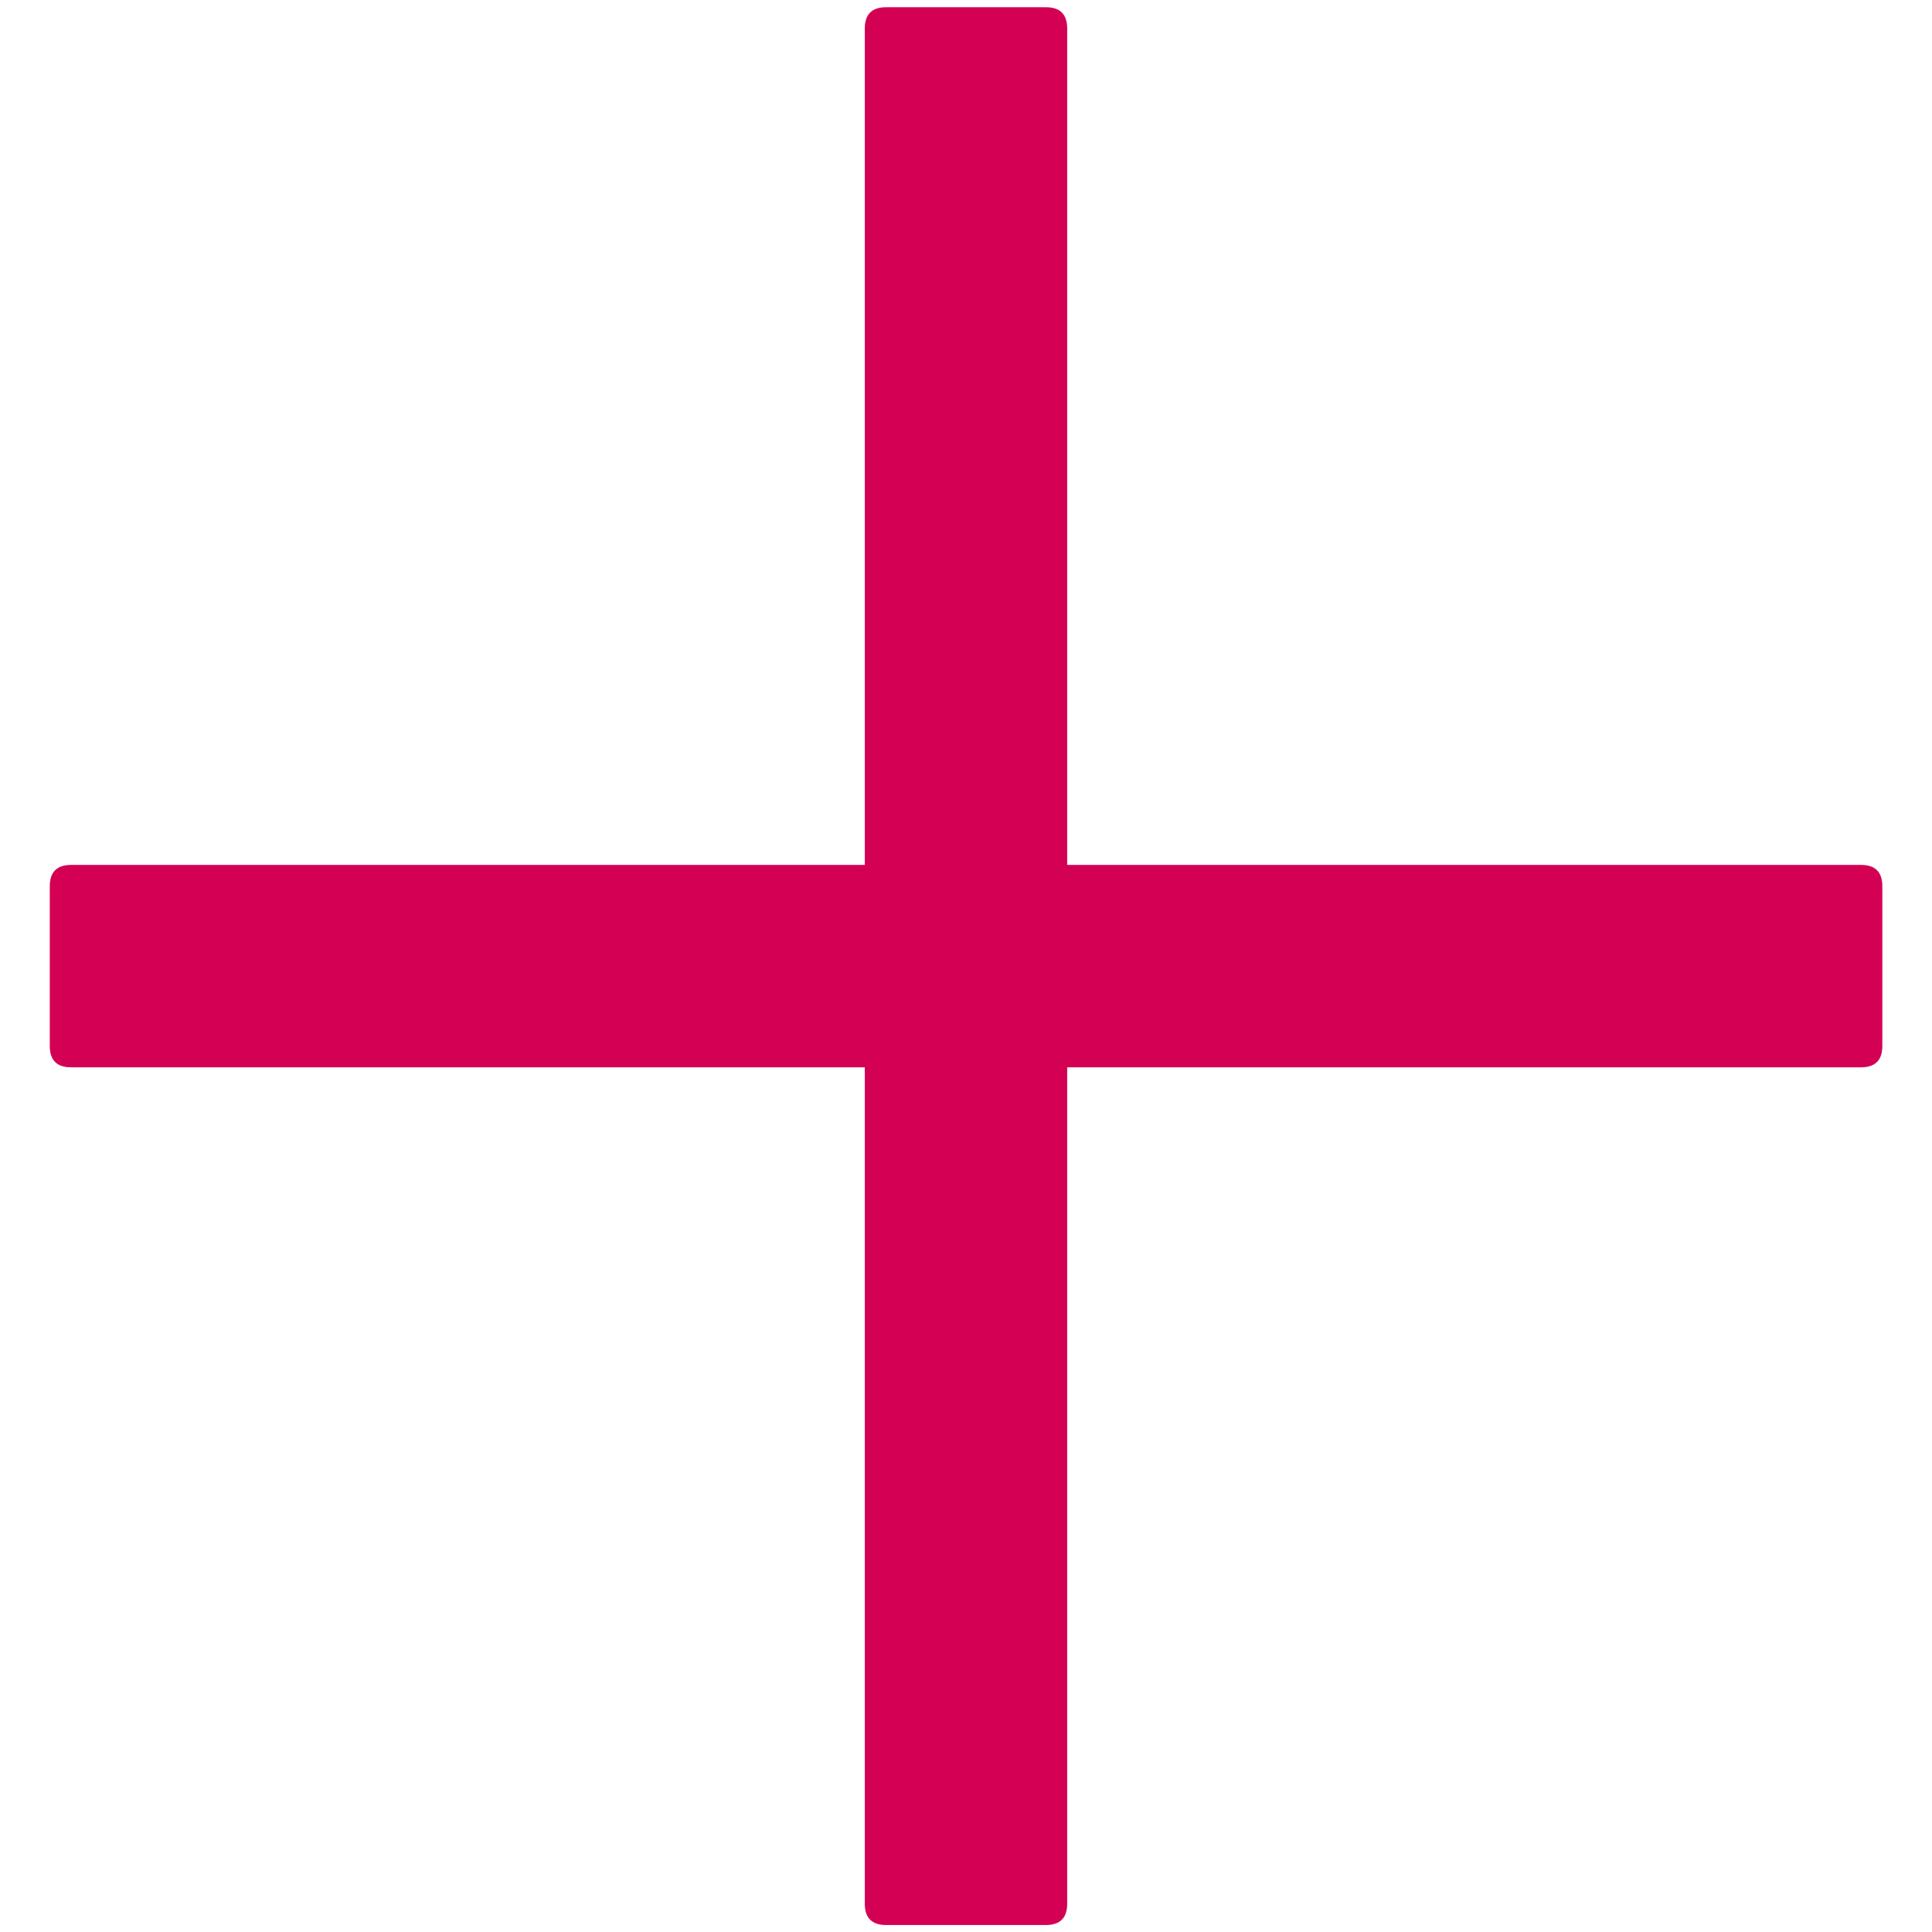
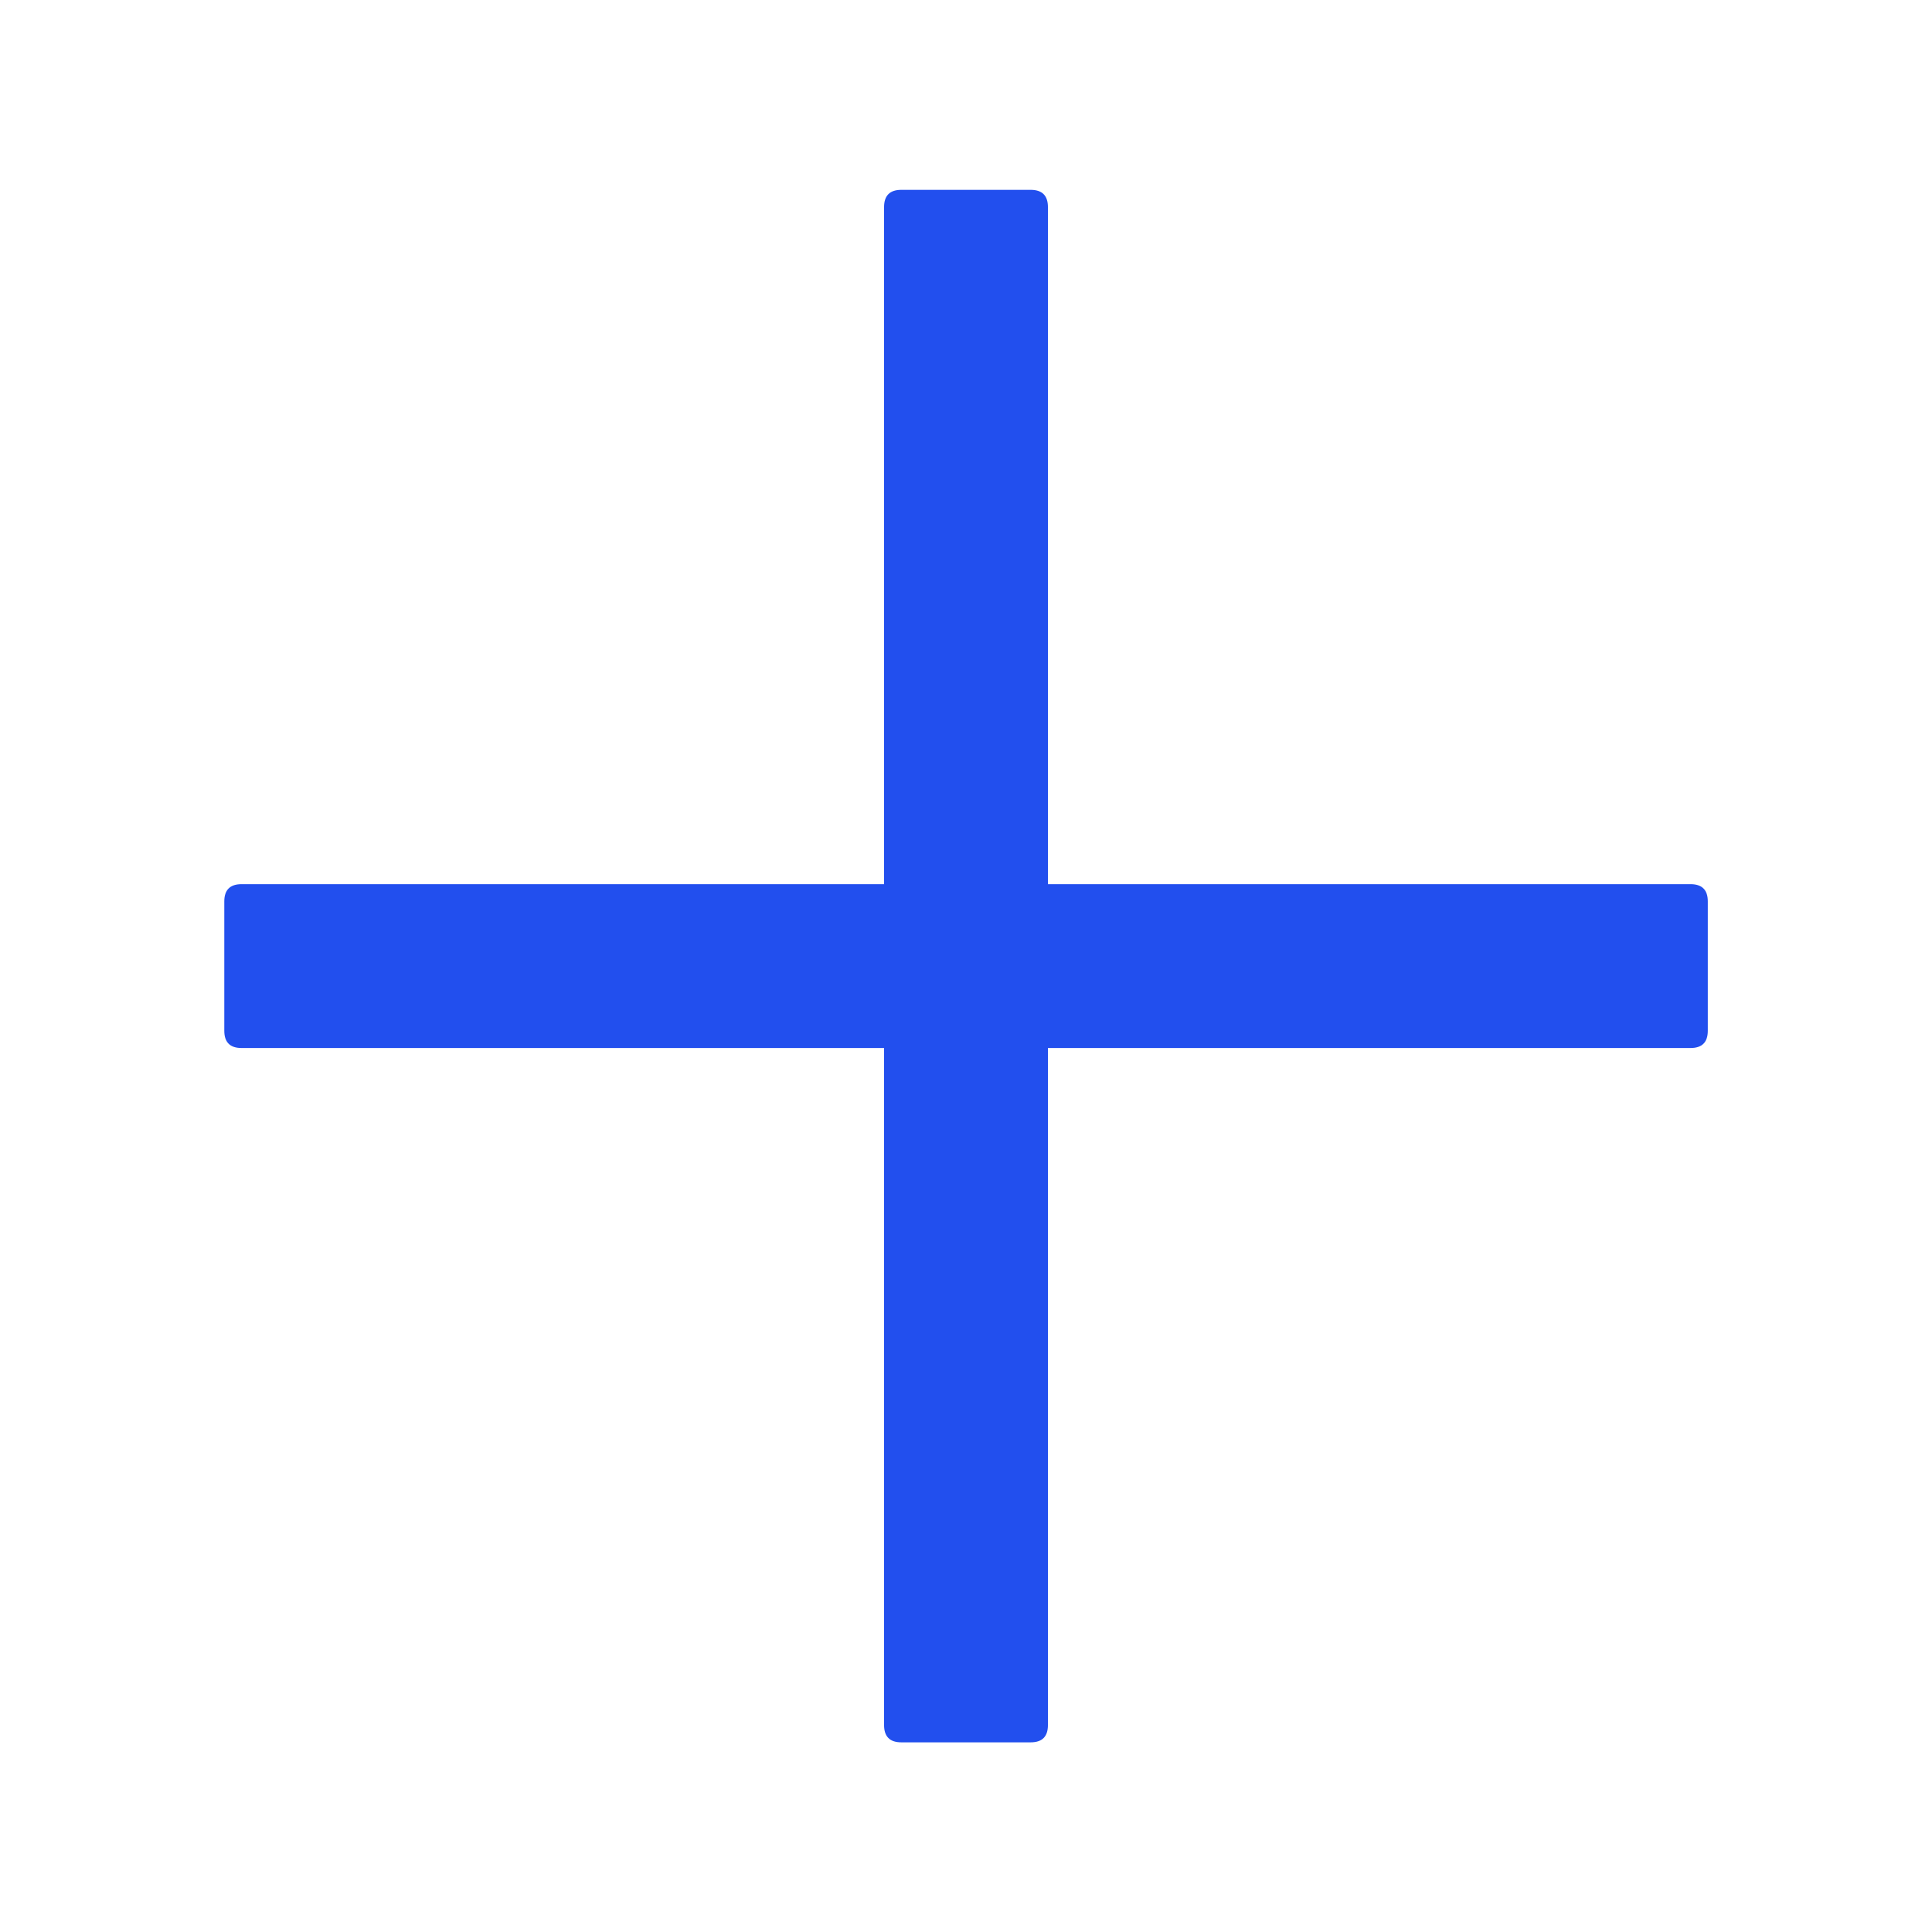
- <svg xmlns="http://www.w3.org/2000/svg" width="34" height="34" viewBox="0 0 34 34" fill="none">
-   <path d="M18.406 0.127H15.594C15.344 0.127 15.219 0.252 15.219 0.502V15.221H1.251C1.001 15.221 0.876 15.346 0.876 15.596V18.408C0.876 18.658 1.001 18.783 1.251 18.783H15.219V33.502C15.219 33.752 15.344 33.877 15.594 33.877H18.406C18.656 33.877 18.781 33.752 18.781 33.502V18.783H32.751C33.001 18.783 33.126 18.658 33.126 18.408V15.596C33.126 15.346 33.001 15.221 32.751 15.221H18.781V0.502C18.781 0.252 18.656 0.127 18.406 0.127Z" fill="#D40054" />
+ <svg xmlns="http://www.w3.org/2000/svg" width="42" height="42" viewBox="0 0 42 42" fill="none">
+   <path d="M22.406 4.127H19.594C19.344 4.127 19.219 4.252 19.219 4.502V19.221H5.251C5.001 19.221 4.876 19.346 4.876 19.596V22.408C4.876 22.658 5.001 22.783 5.251 22.783H19.219V37.502C19.219 37.752 19.344 37.877 19.594 37.877H22.406C22.656 37.877 22.781 37.752 22.781 37.502V22.783H36.751C37.001 22.783 37.126 22.658 37.126 22.408V19.596C37.126 19.346 37.001 19.221 36.751 19.221H22.781V4.502C22.781 4.252 22.656 4.127 22.406 4.127Z" fill="#224FEE" />
</svg>
